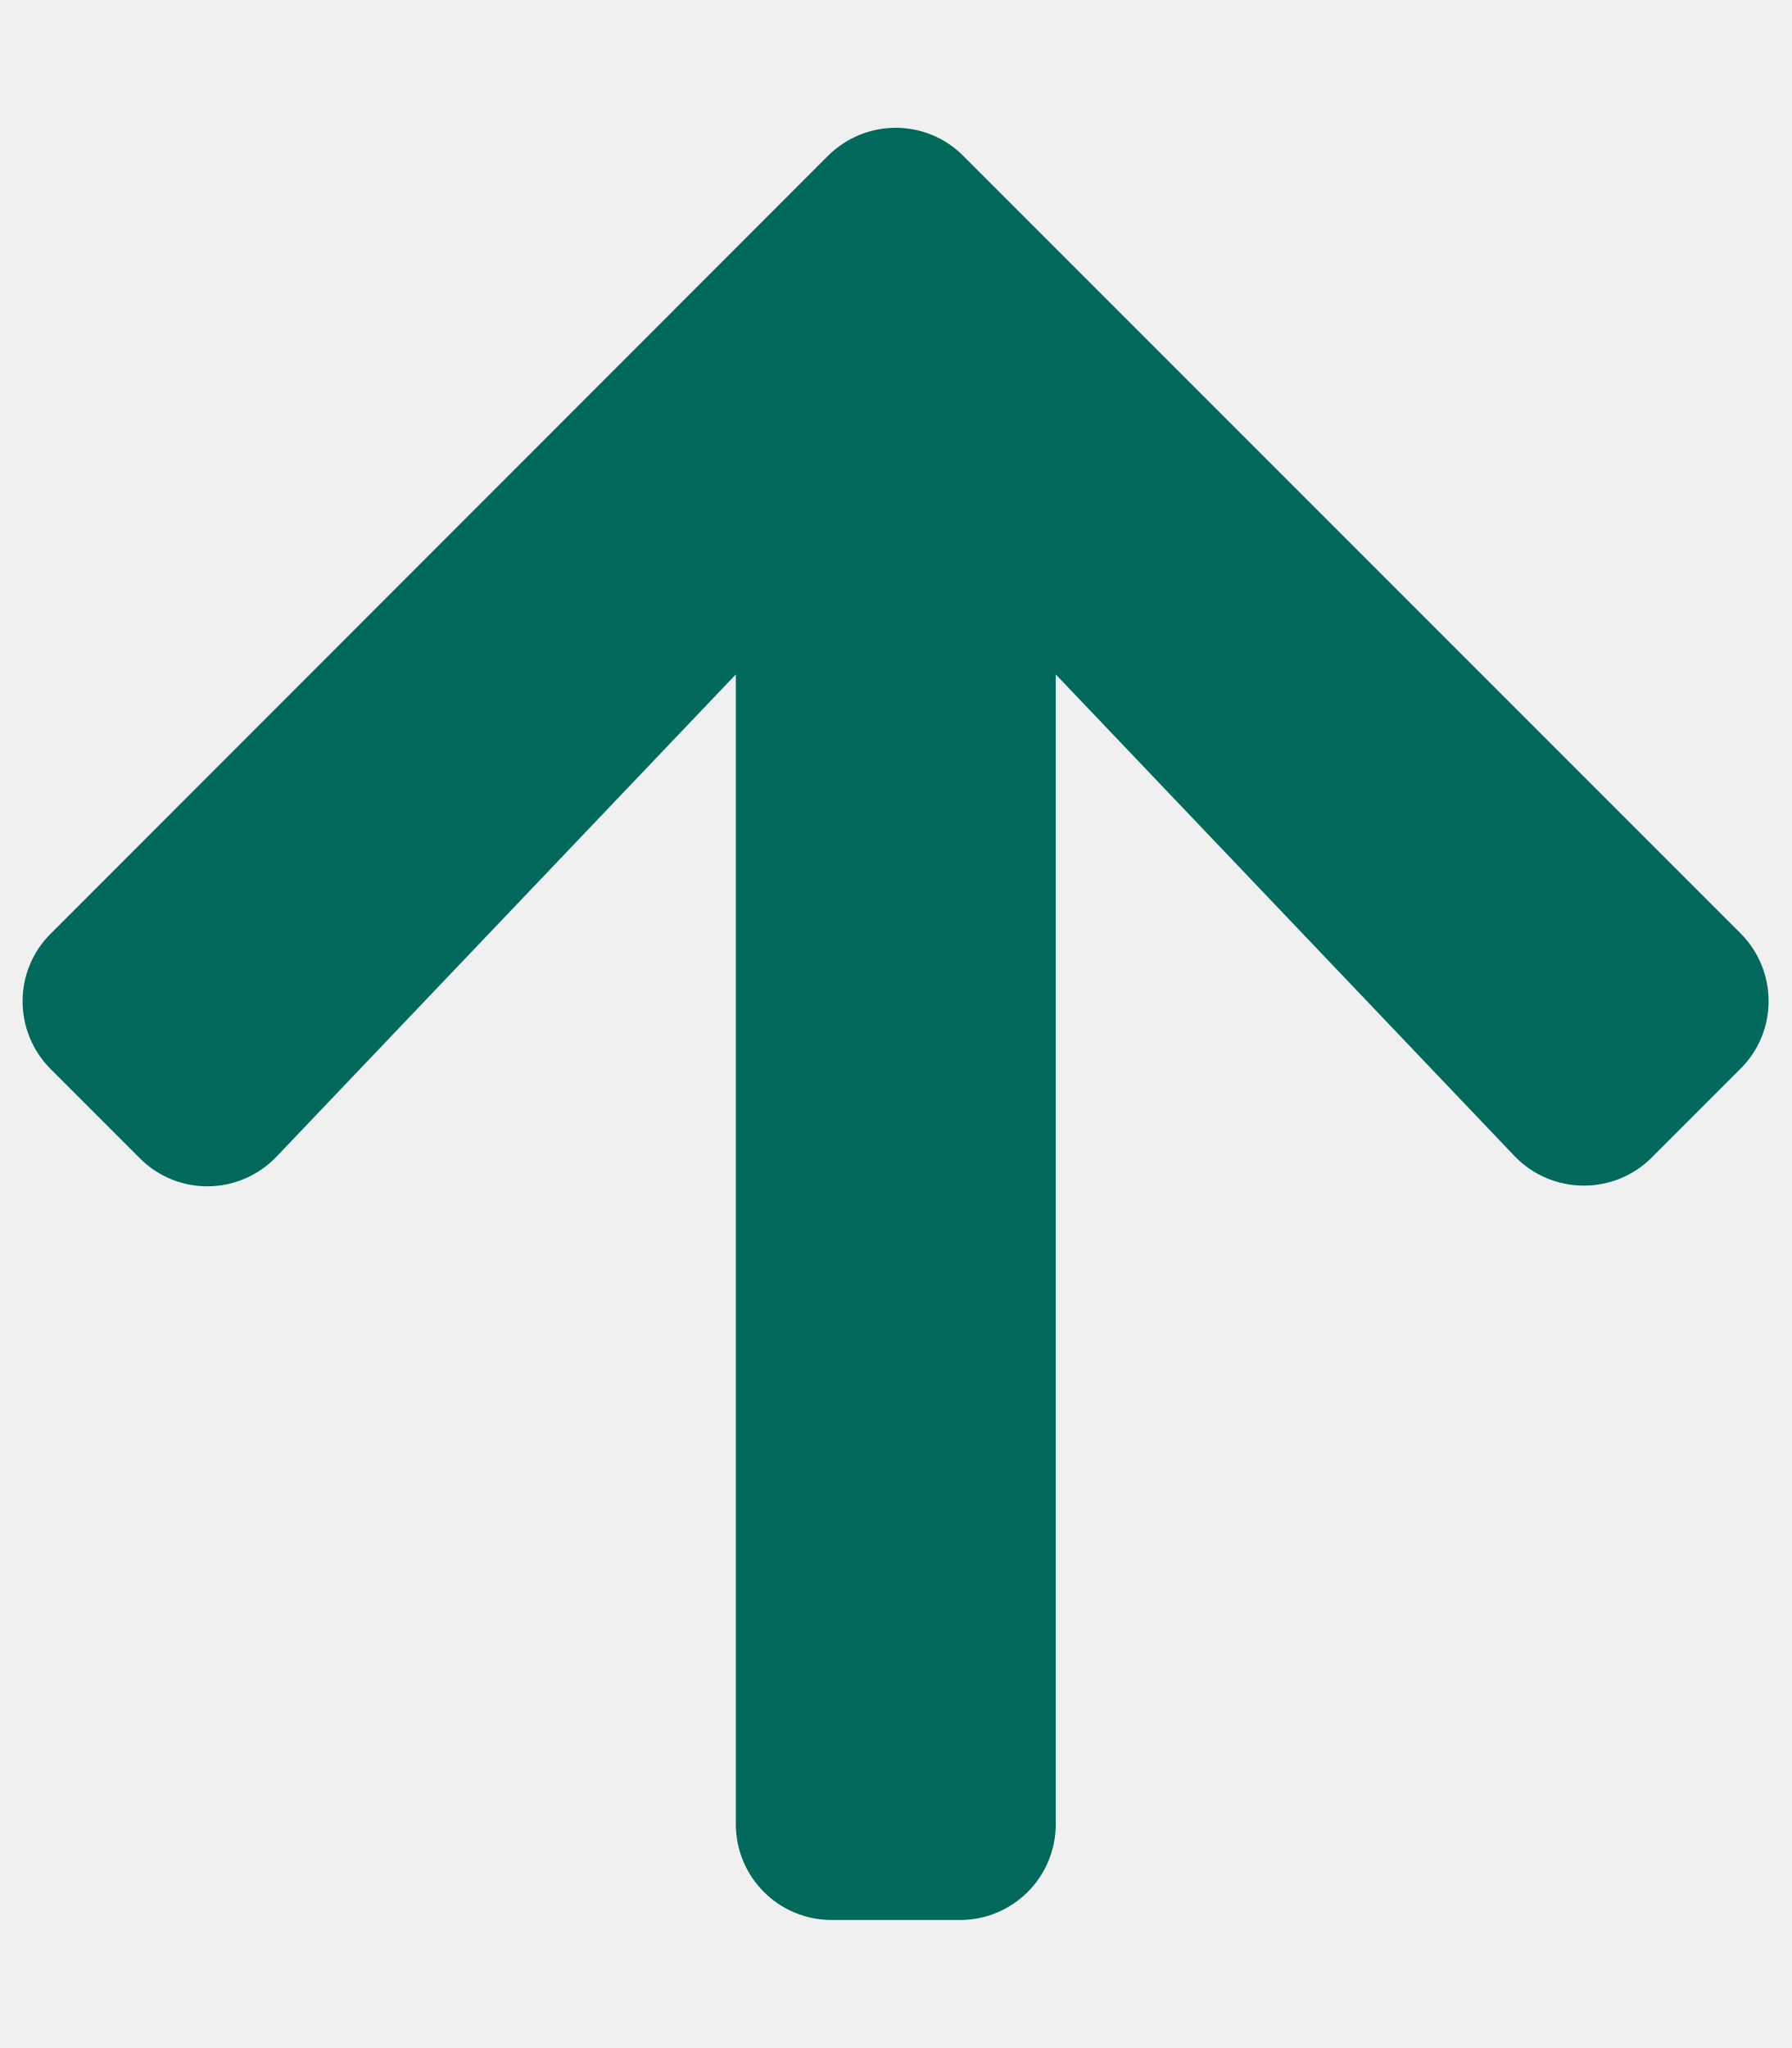
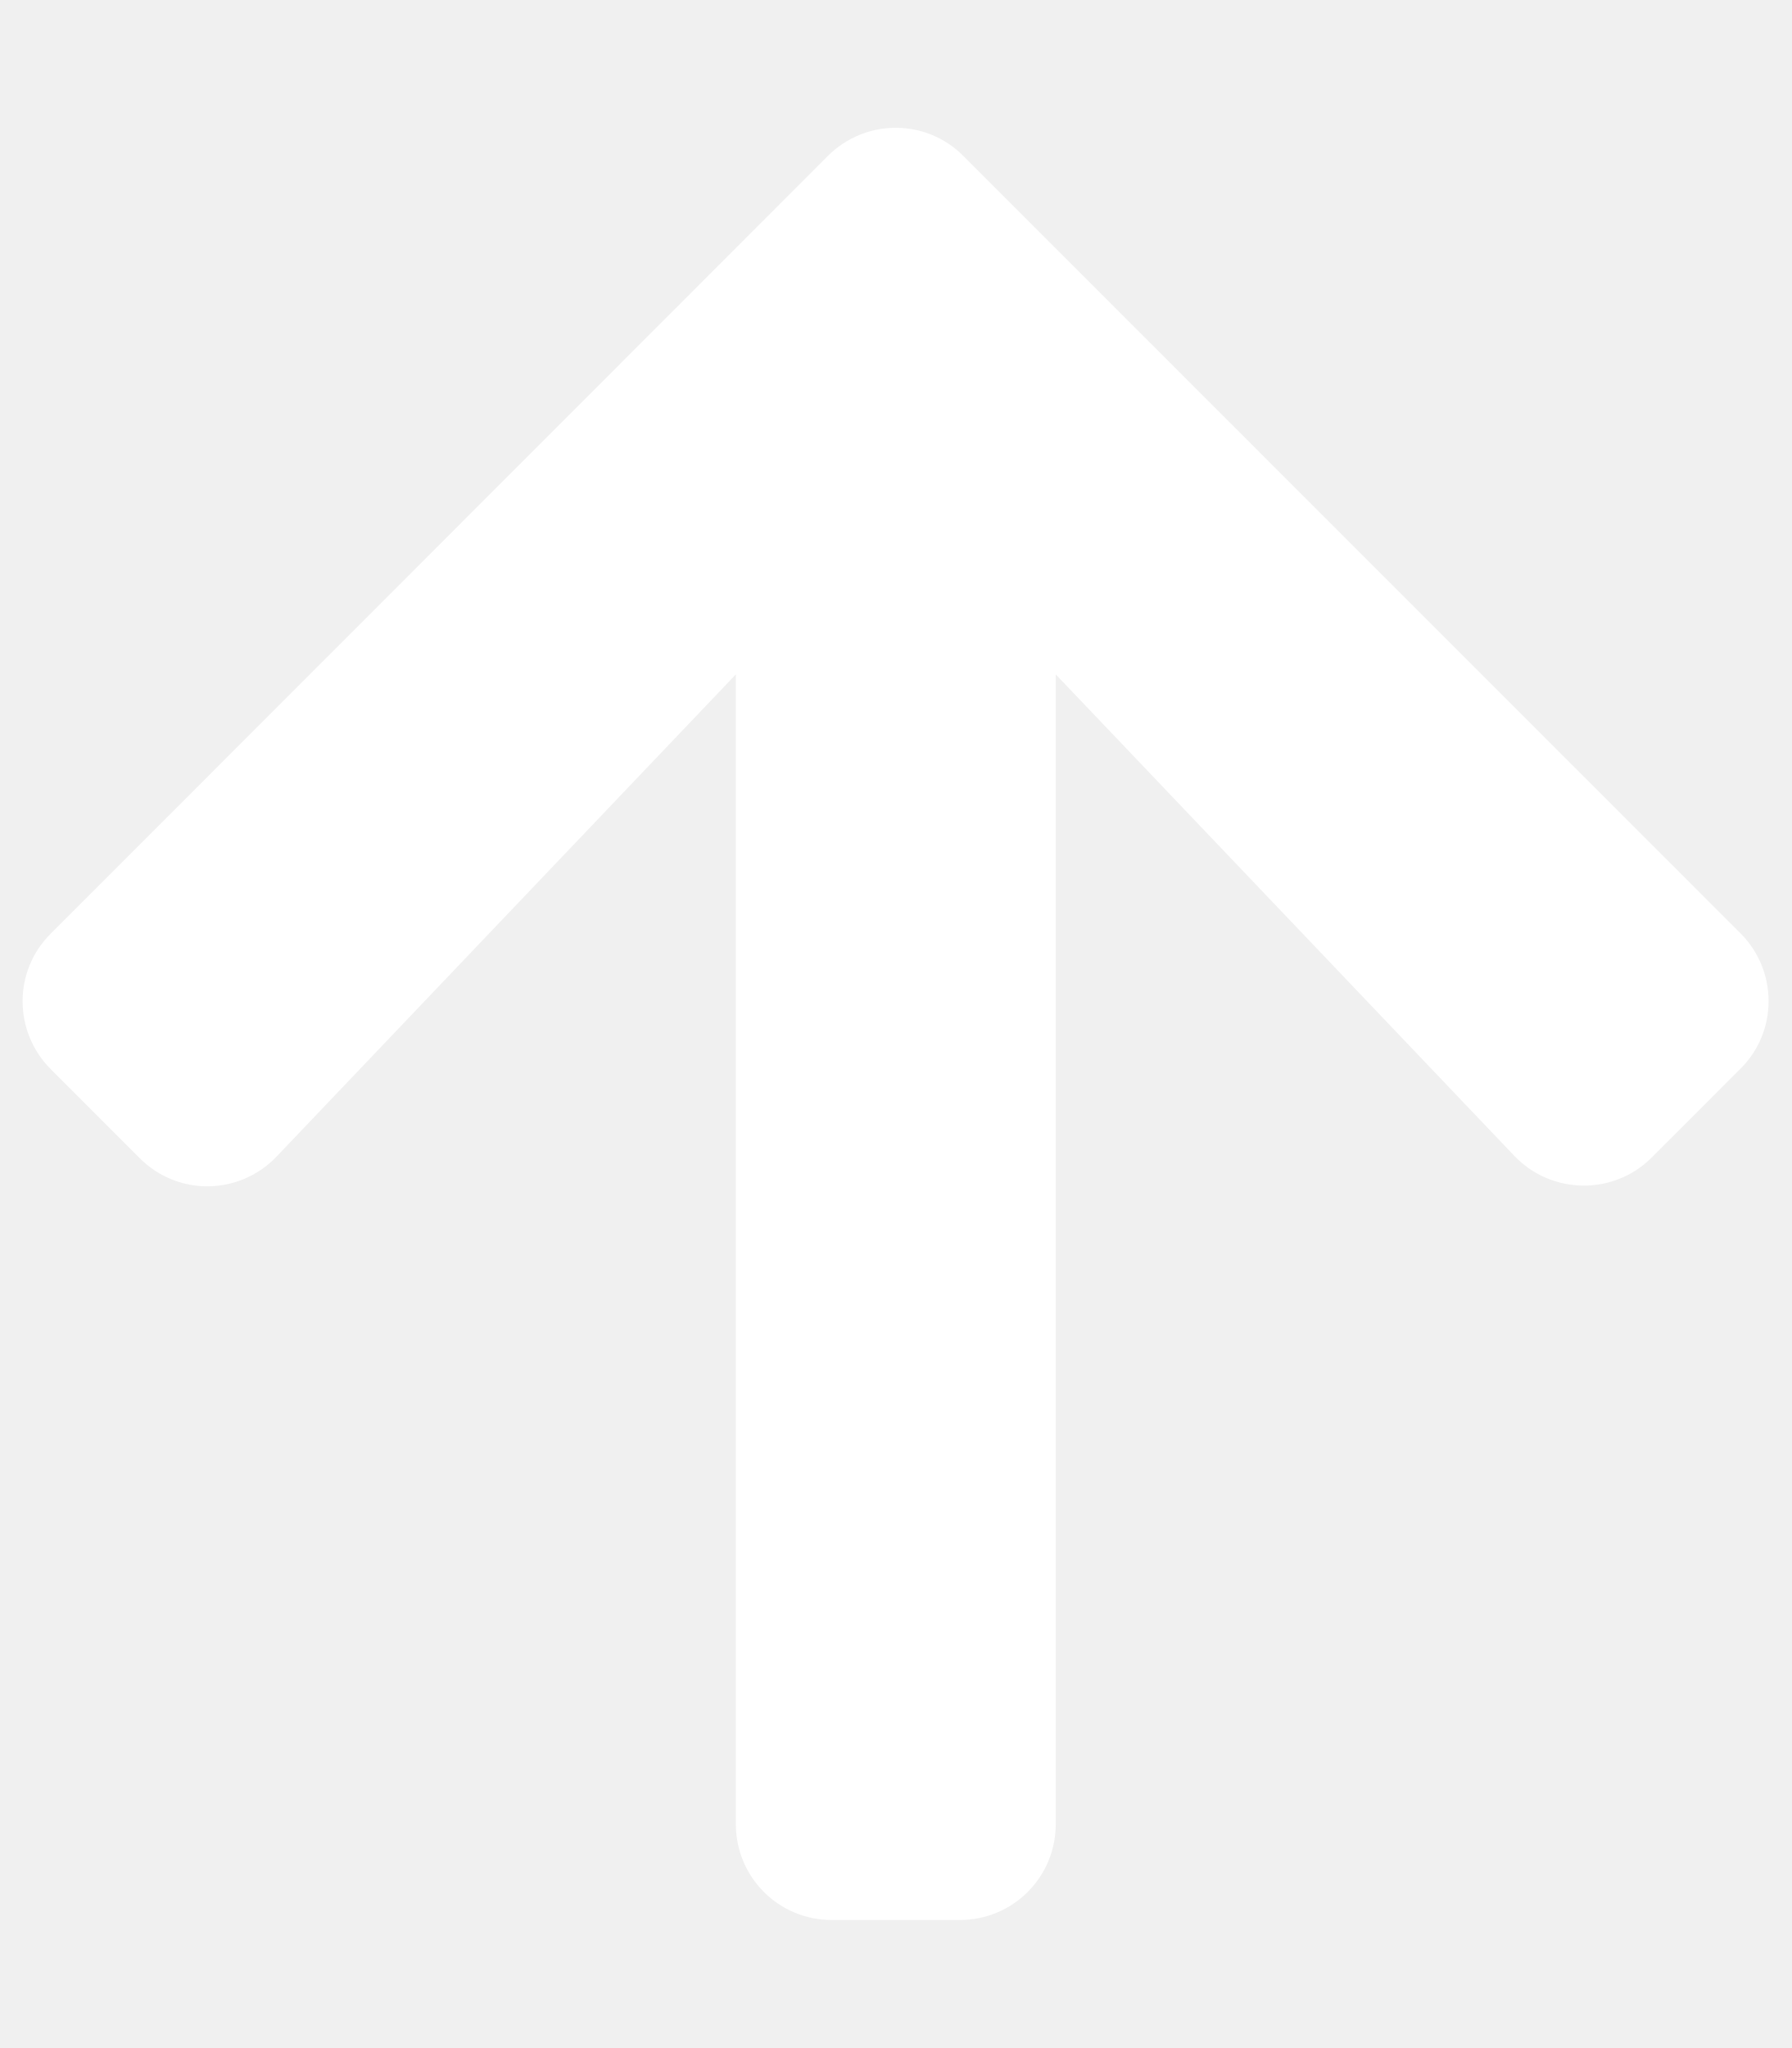
<svg xmlns="http://www.w3.org/2000/svg" aria-hidden="true" focusable="false" data-prefix="fas" data-icon="arrow-up" class="image_on_button" role="img" viewBox="0 0 448 512">
-   <path fill="#00695c" d="M34.9 289.5l-22.2-22.2c-9.4-9.4-9.4-24.6 0-33.9L207 39c9.4-9.4 24.6-9.4 33.9 0l194.3 194.3c9.4 9.4 9.4 24.6 0 33.9L413 289.4c-9.5 9.5-25 9.3-34.3-.4L264 168.6V456c0 13.3-10.7 24-24 24h-32c-13.3 0-24-10.7-24-24V168.6L69.2 289.1c-9.3 9.8-24.8 10-34.3.4z" />
+   <path fill="white" d="M34.9 289.5l-22.2-22.2c-9.4-9.4-9.4-24.6 0-33.9L207 39c9.4-9.4 24.6-9.4 33.9 0l194.3 194.3c9.4 9.4 9.4 24.6 0 33.9L413 289.4c-9.5 9.5-25 9.3-34.3-.4L264 168.6V456c0 13.3-10.7 24-24 24h-32c-13.3 0-24-10.7-24-24V168.6L69.2 289.1c-9.3 9.8-24.8 10-34.3.4z" />
</svg>
